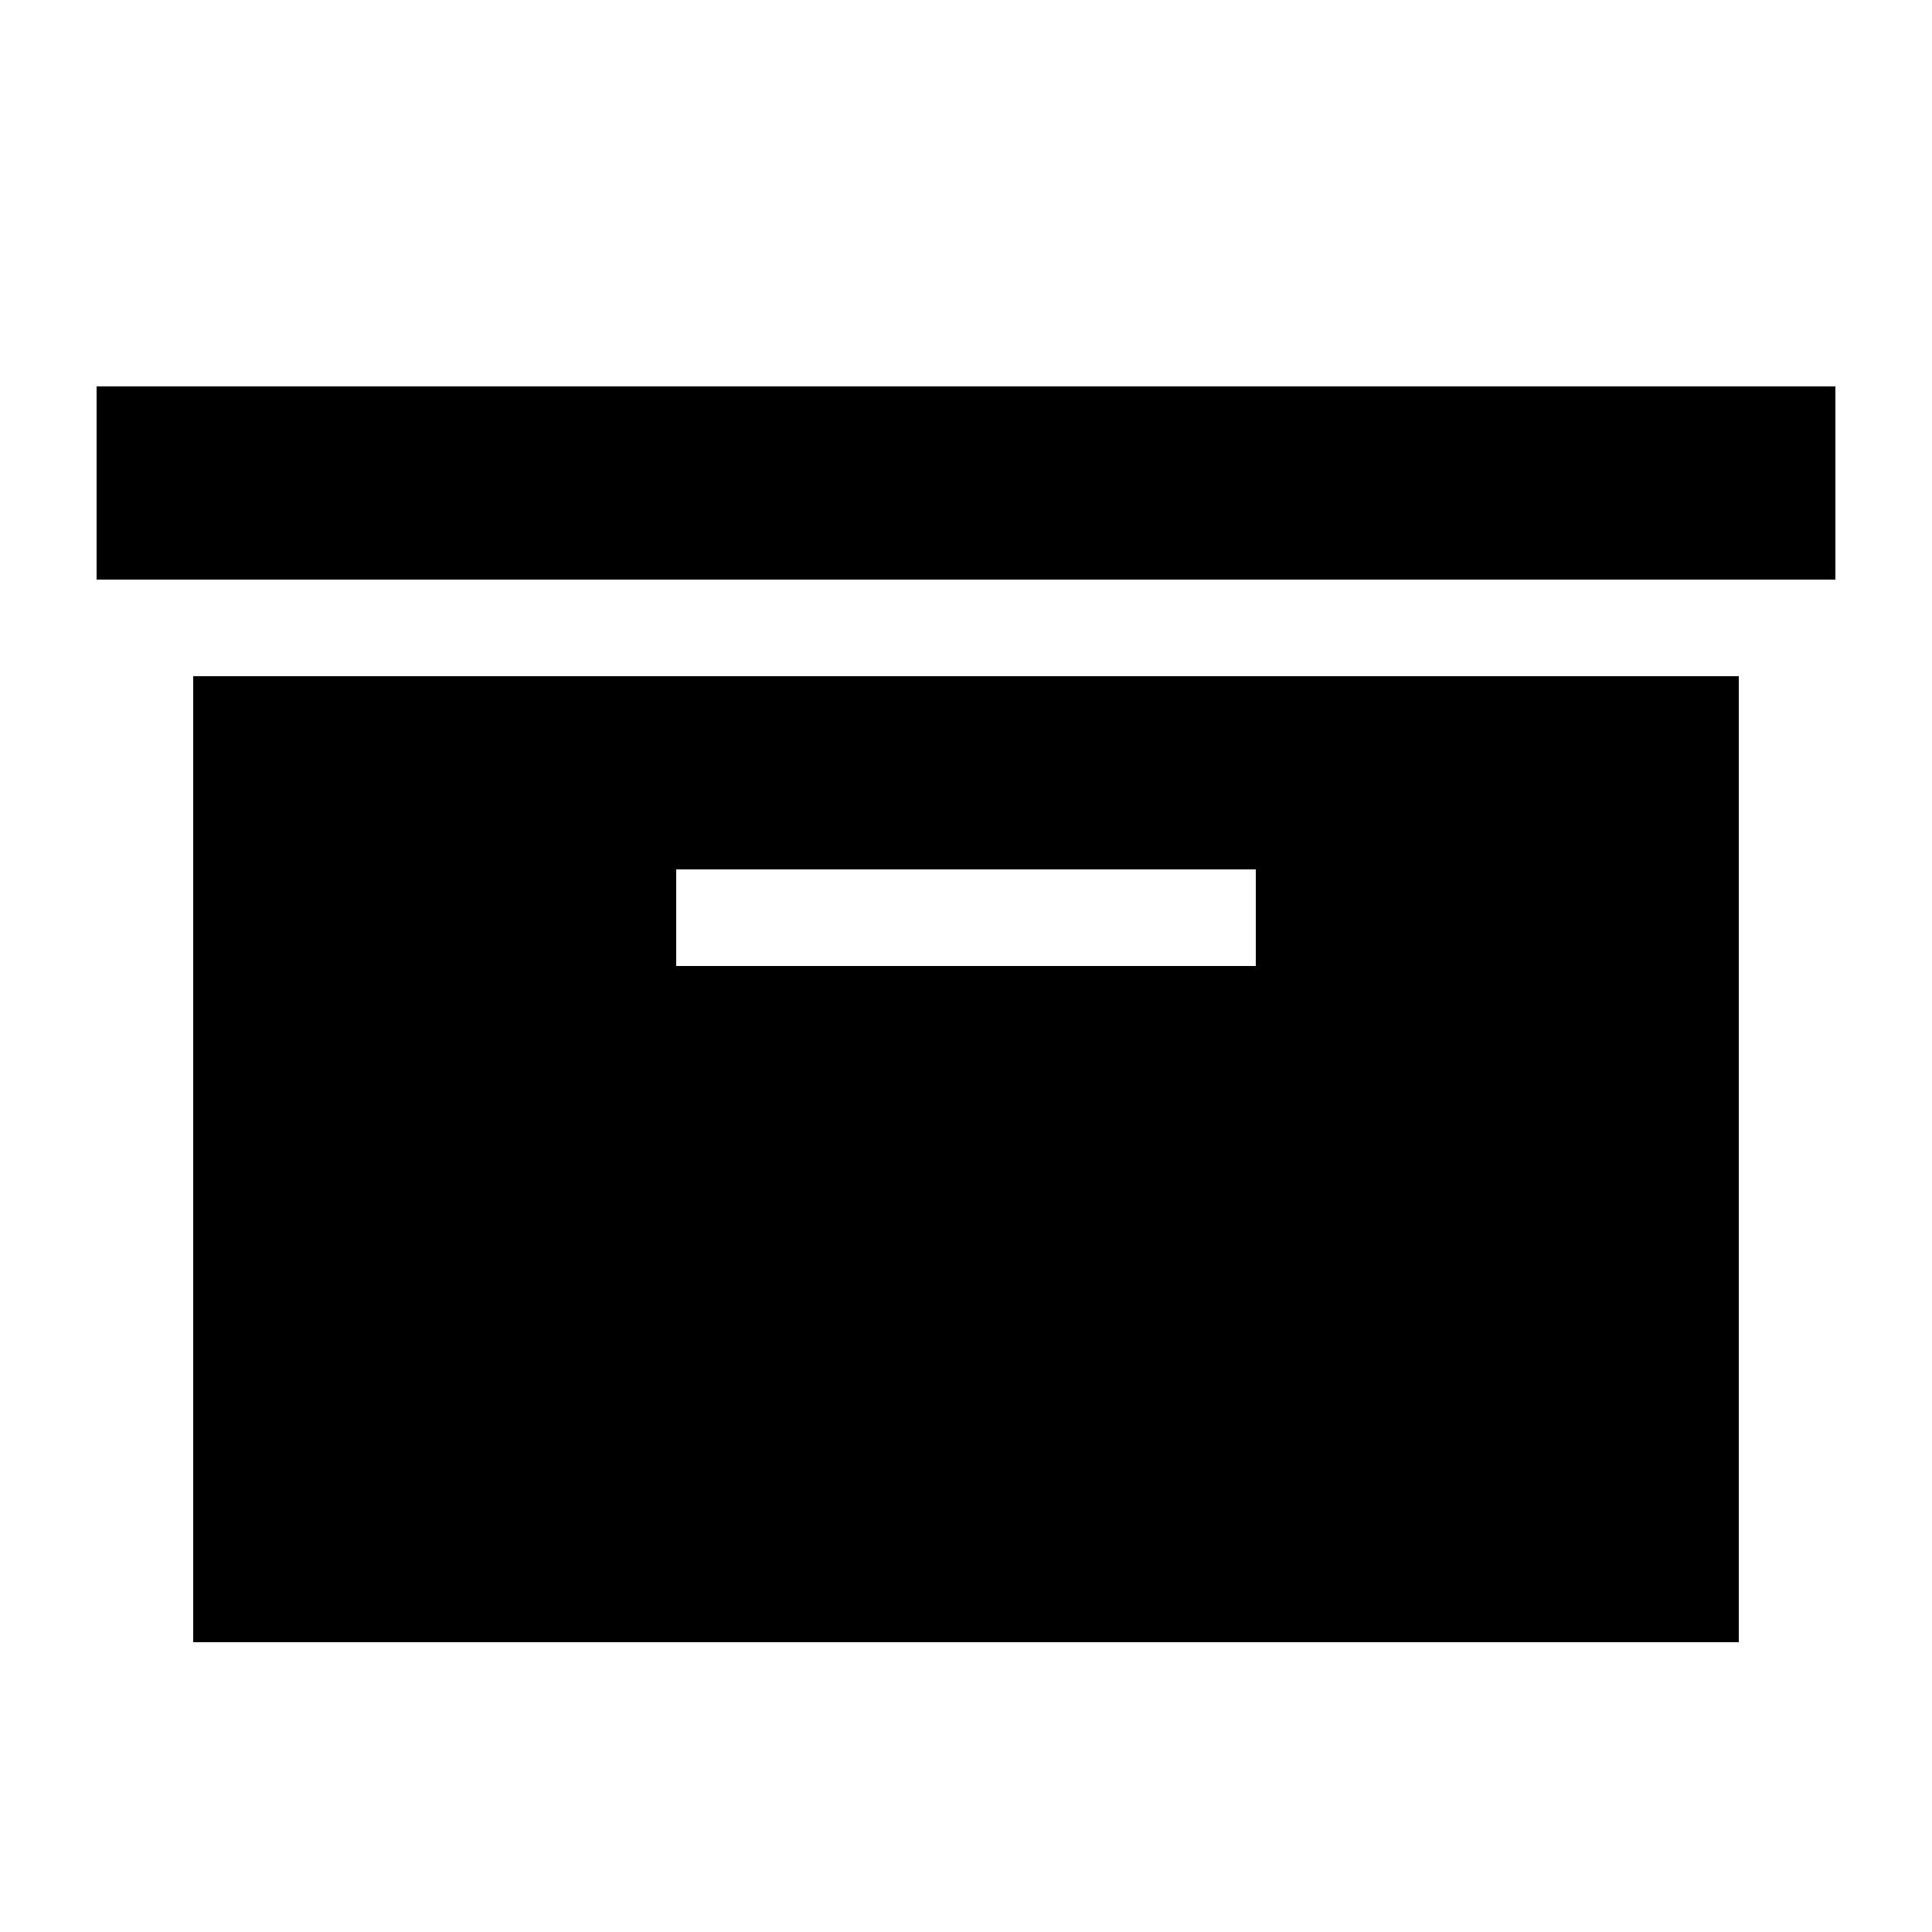
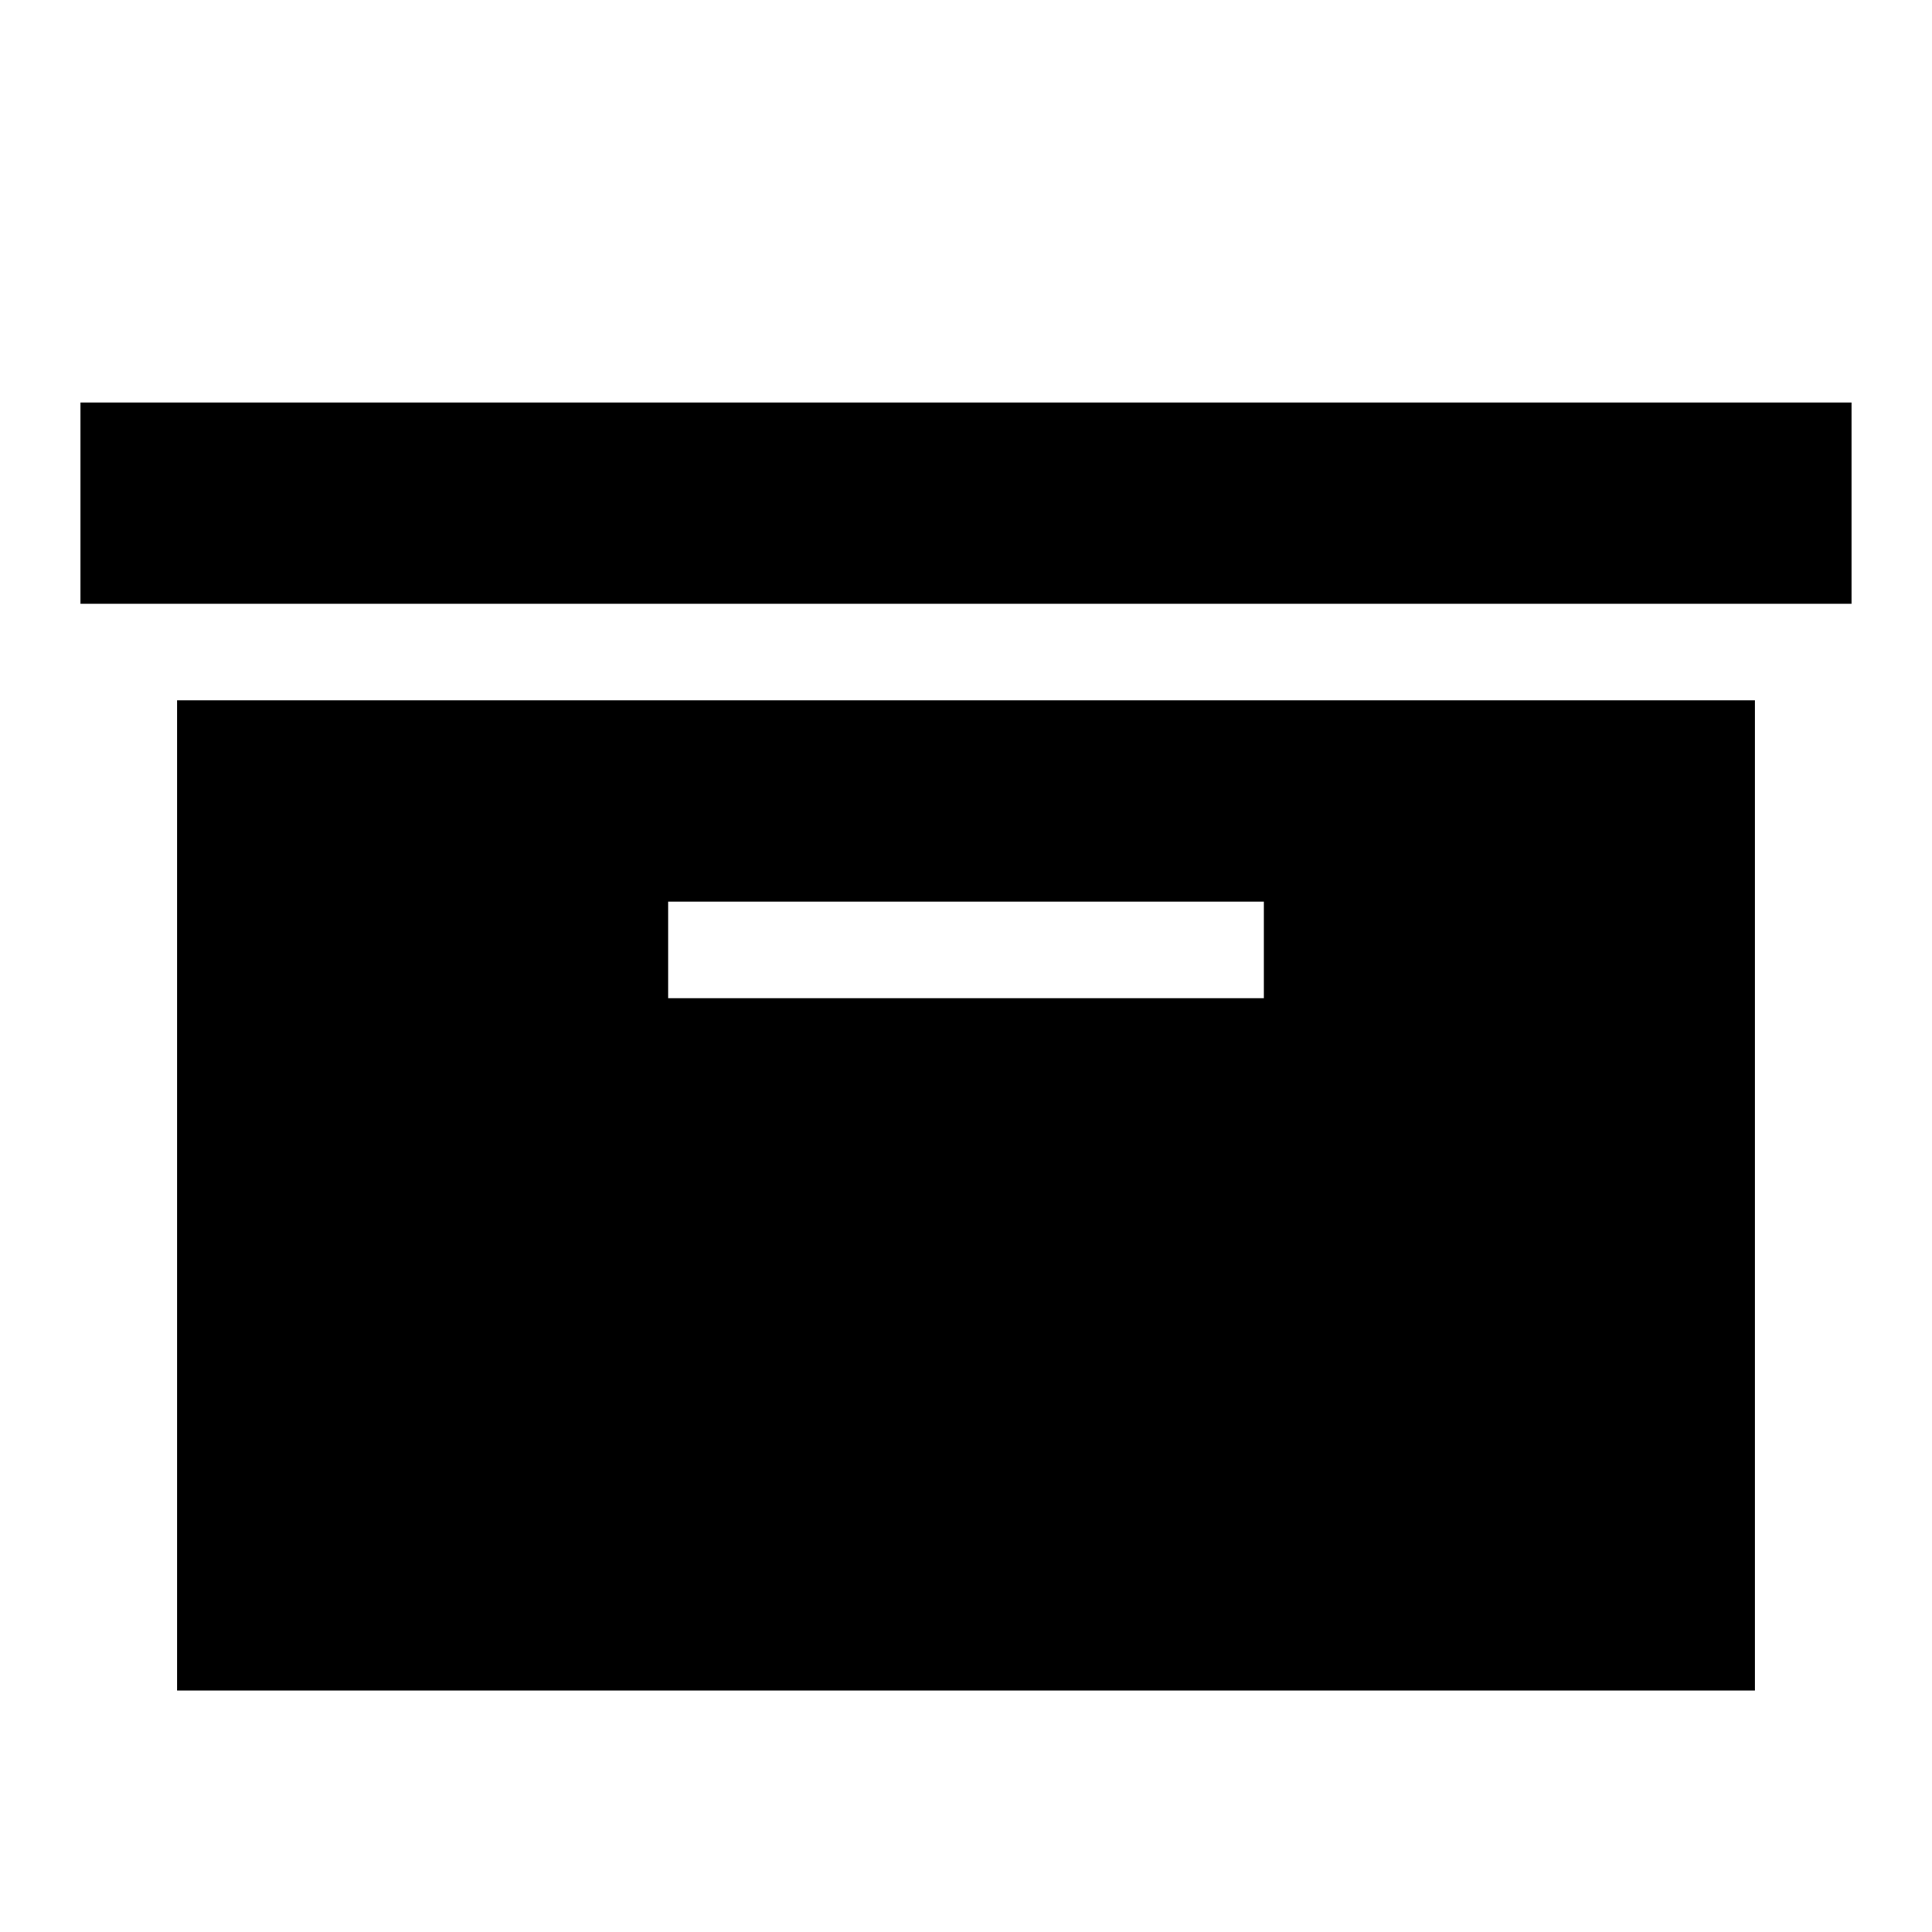
- <svg xmlns="http://www.w3.org/2000/svg" version="1.1" width="24" height="24" viewBox="0 0 24 24">
-   <path d="M22.8 4.8v2.4h-21.6v-2.4h21.6zM2.4 8.4h19.2v12h-19.2v-12zM15.6 12v-1.2h-7.2v1.2h7.2z" />
+ <svg xmlns="http://www.w3.org/2000/svg" version="1.1" id="Layer_1" x="0px" y="0px" width="24px" height="24px" viewBox="0 0 24 24" style="enable-background:new 0 0 24 24;" xml:space="preserve">
+   <path d="M23,5v2.5H1V5H23z M2.2,8.7h19.6V21H2.2C2.2,21,2.2,8.7,2.2,8.7z M15.7,12.4v-1.2H8.3v1.2H15.7z" />
</svg>
